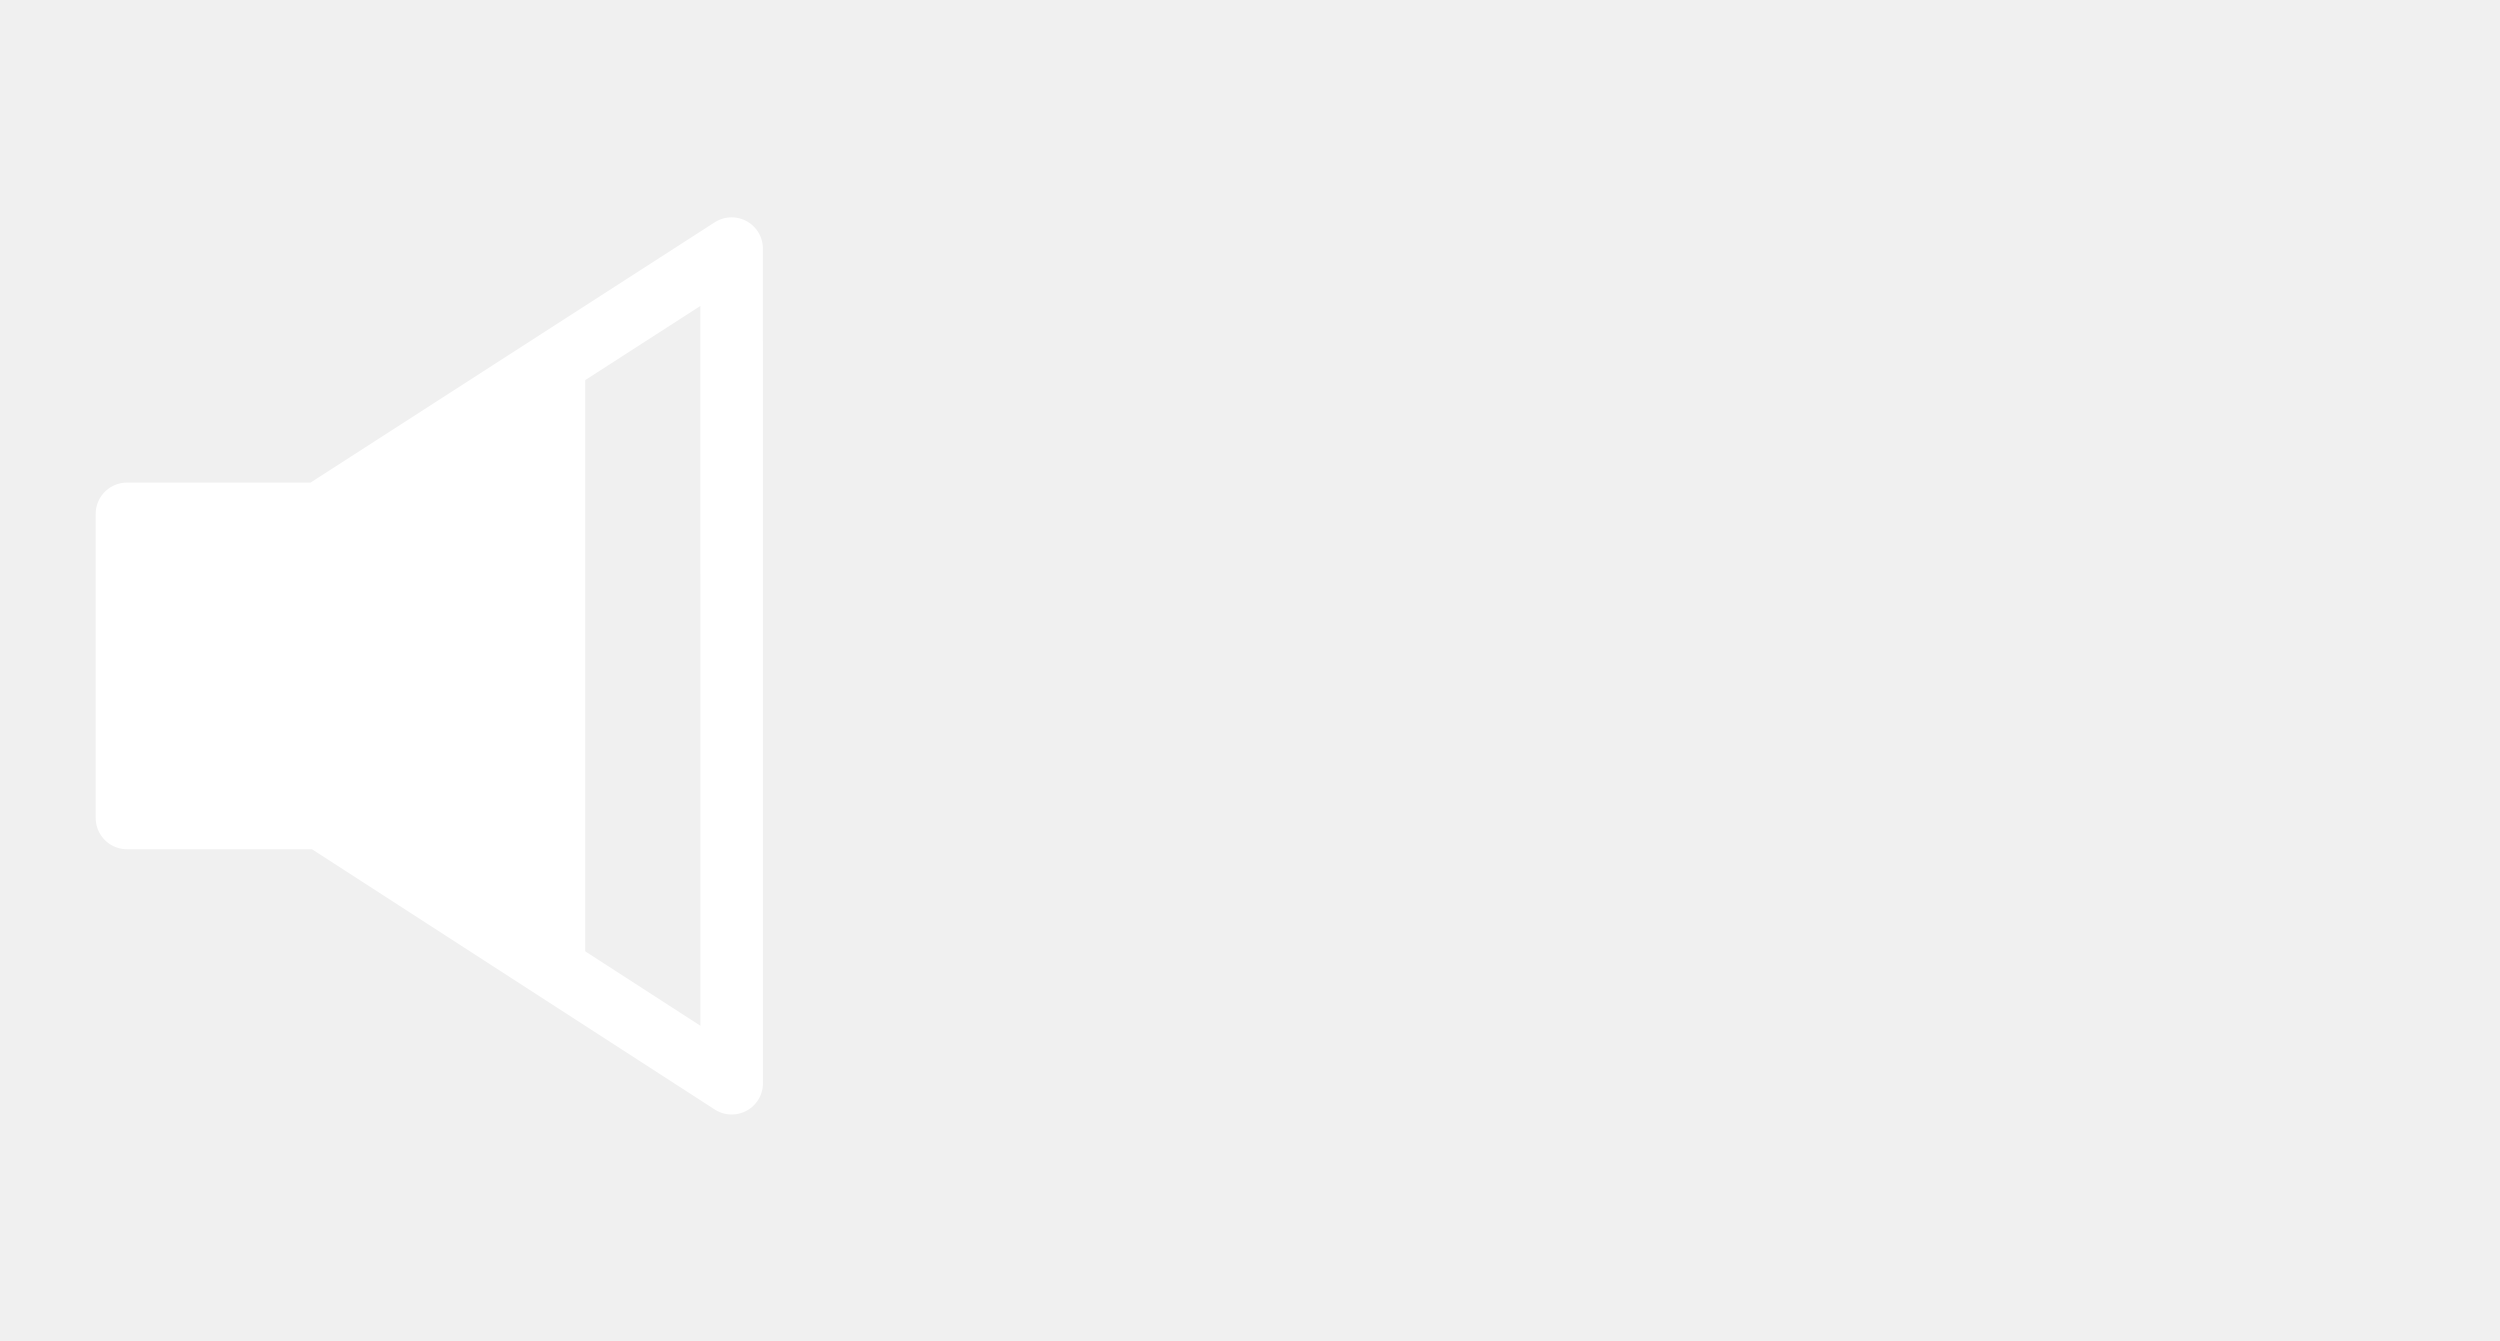
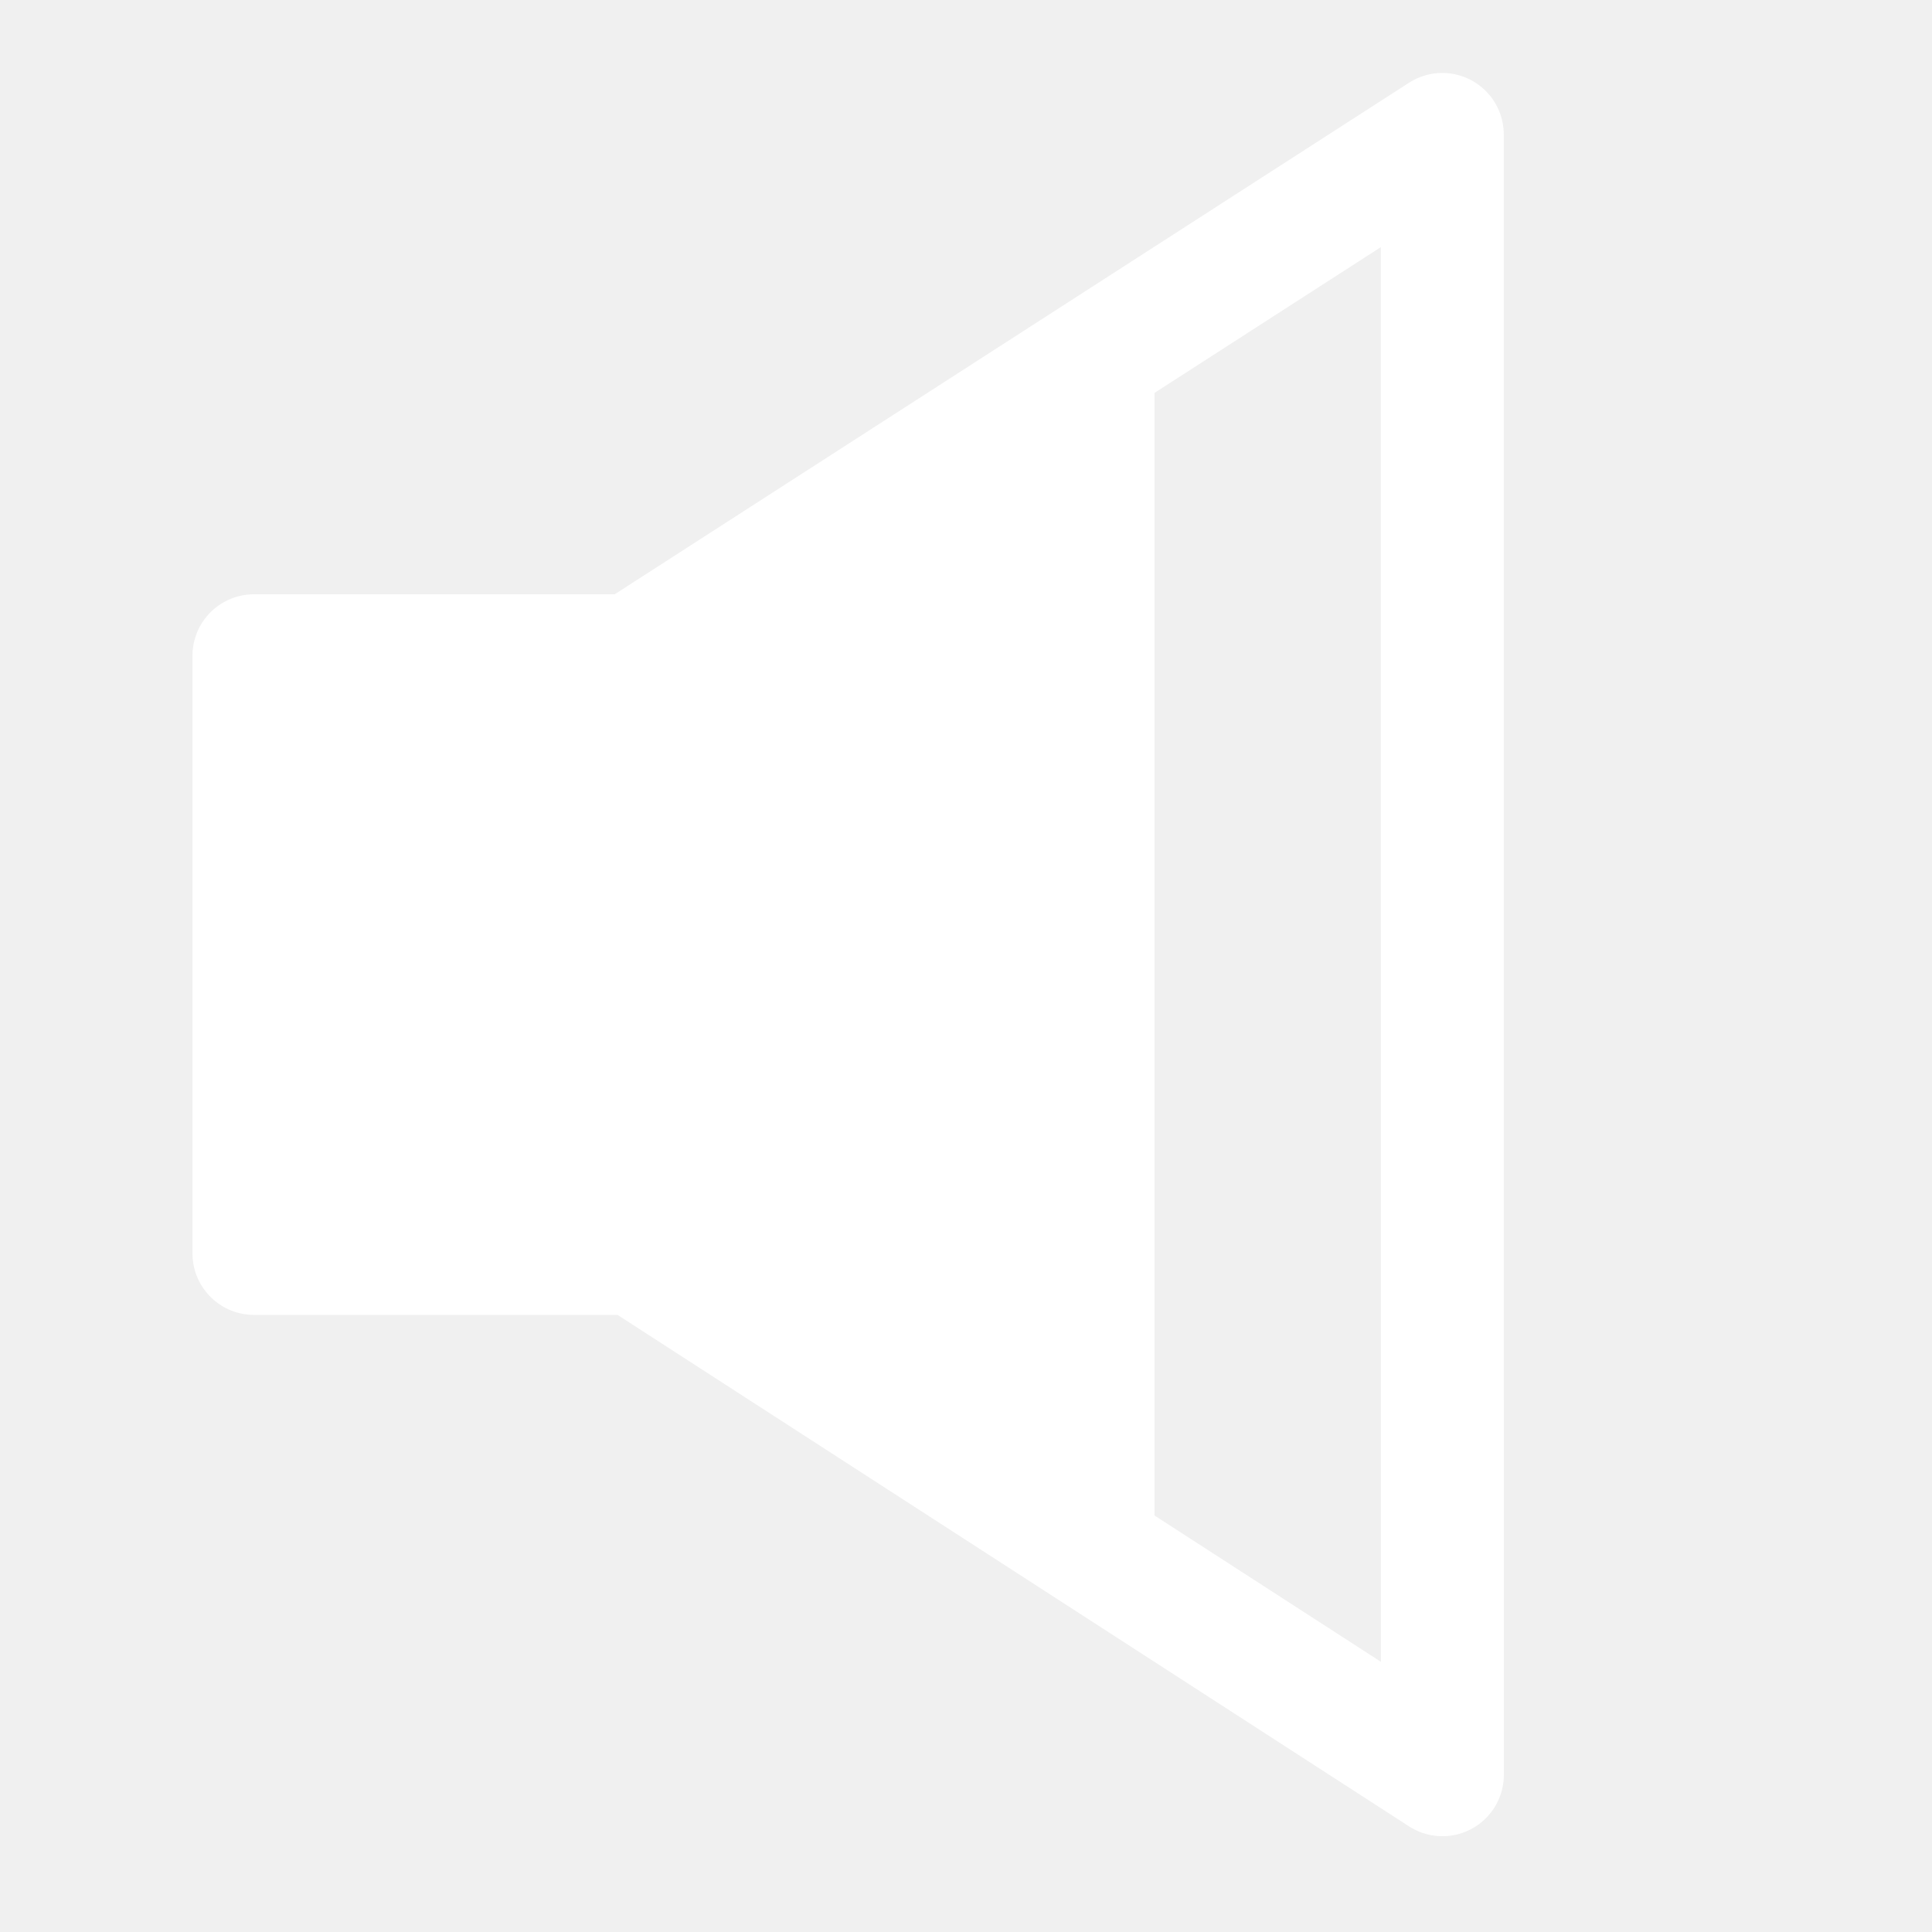
- <svg xmlns="http://www.w3.org/2000/svg" enable-background="new 0 0 139.875 75" height="75px" version="1.1" viewBox="0 0 139.875 75" width="139.875px" x="0px" xml:space="preserve" y="0px">
-   <g display="block" id="device-speaker-muted-066">
+ <svg xmlns="http://www.w3.org/2000/svg" enable-background="new 0 0 55 55" height="55px" id="Layer_1" version="1.1" viewBox="0 0 55 55" width="55px" x="0px" xml:space="preserve" y="0px">
+   <g display="block" id="speaker-muted-066">
    <g display="inline">
      <g>
-         <polygon fill="none" points="40.938,60.606 40.934,13.91      17.889,28.751 7.104,28.751 7.104,45.765 17.971,45.765    " stroke="#FFFFFF" stroke-linejoin="round" stroke-width="3.5" />
+         <polygon fill="none" points="41.062,50.523 41.059,3.827      18.014,18.668 7.229,18.668 7.229,35.682 18.096,35.682    " stroke="#ffffff" stroke-linejoin="round" stroke-width="3.5" />
      </g>
    </g>
-     <polygon display="inline" fill="#FFFFFF" points="32.742,19.186 17.889,28.751 7.104,28.751 7.104,45.765 17.971,45.765    32.742,55.31  " />
+     <polygon display="inline" fill="#ffffff" points="32.867,9.103 18.014,18.668 7.229,18.668 7.229,35.682 18.096,35.682    32.867,45.227  " />
  </g>
</svg>
